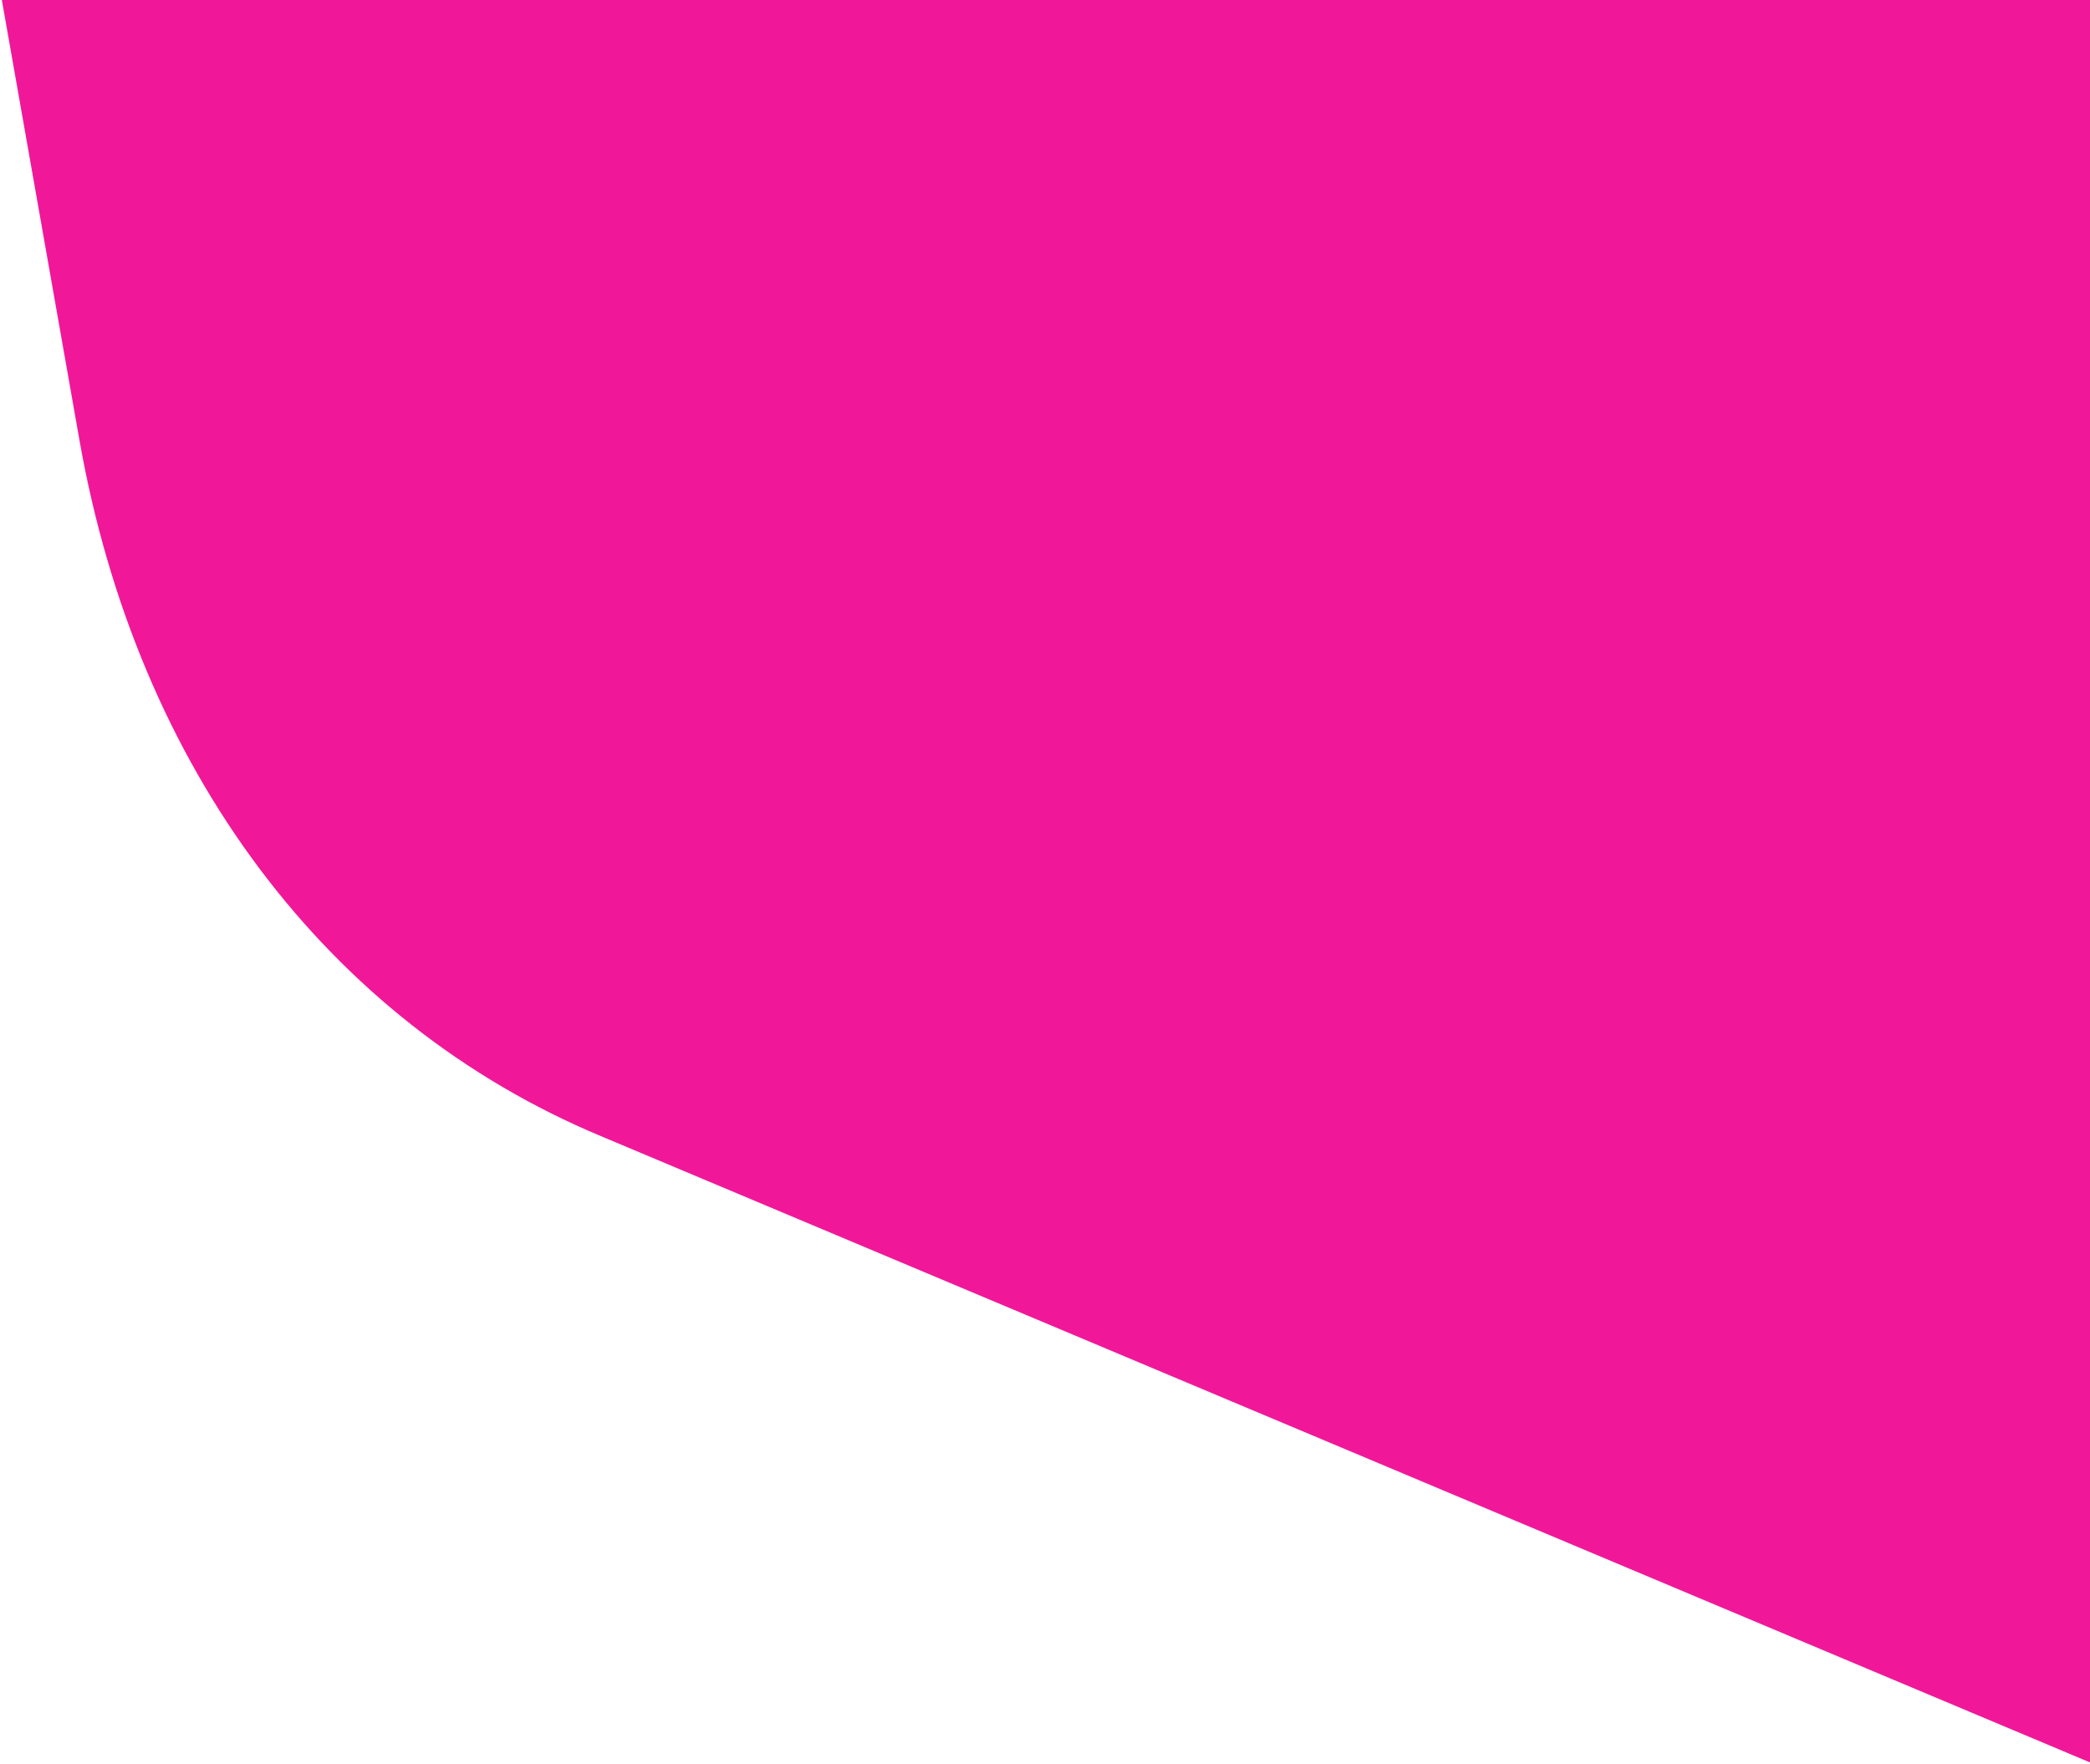
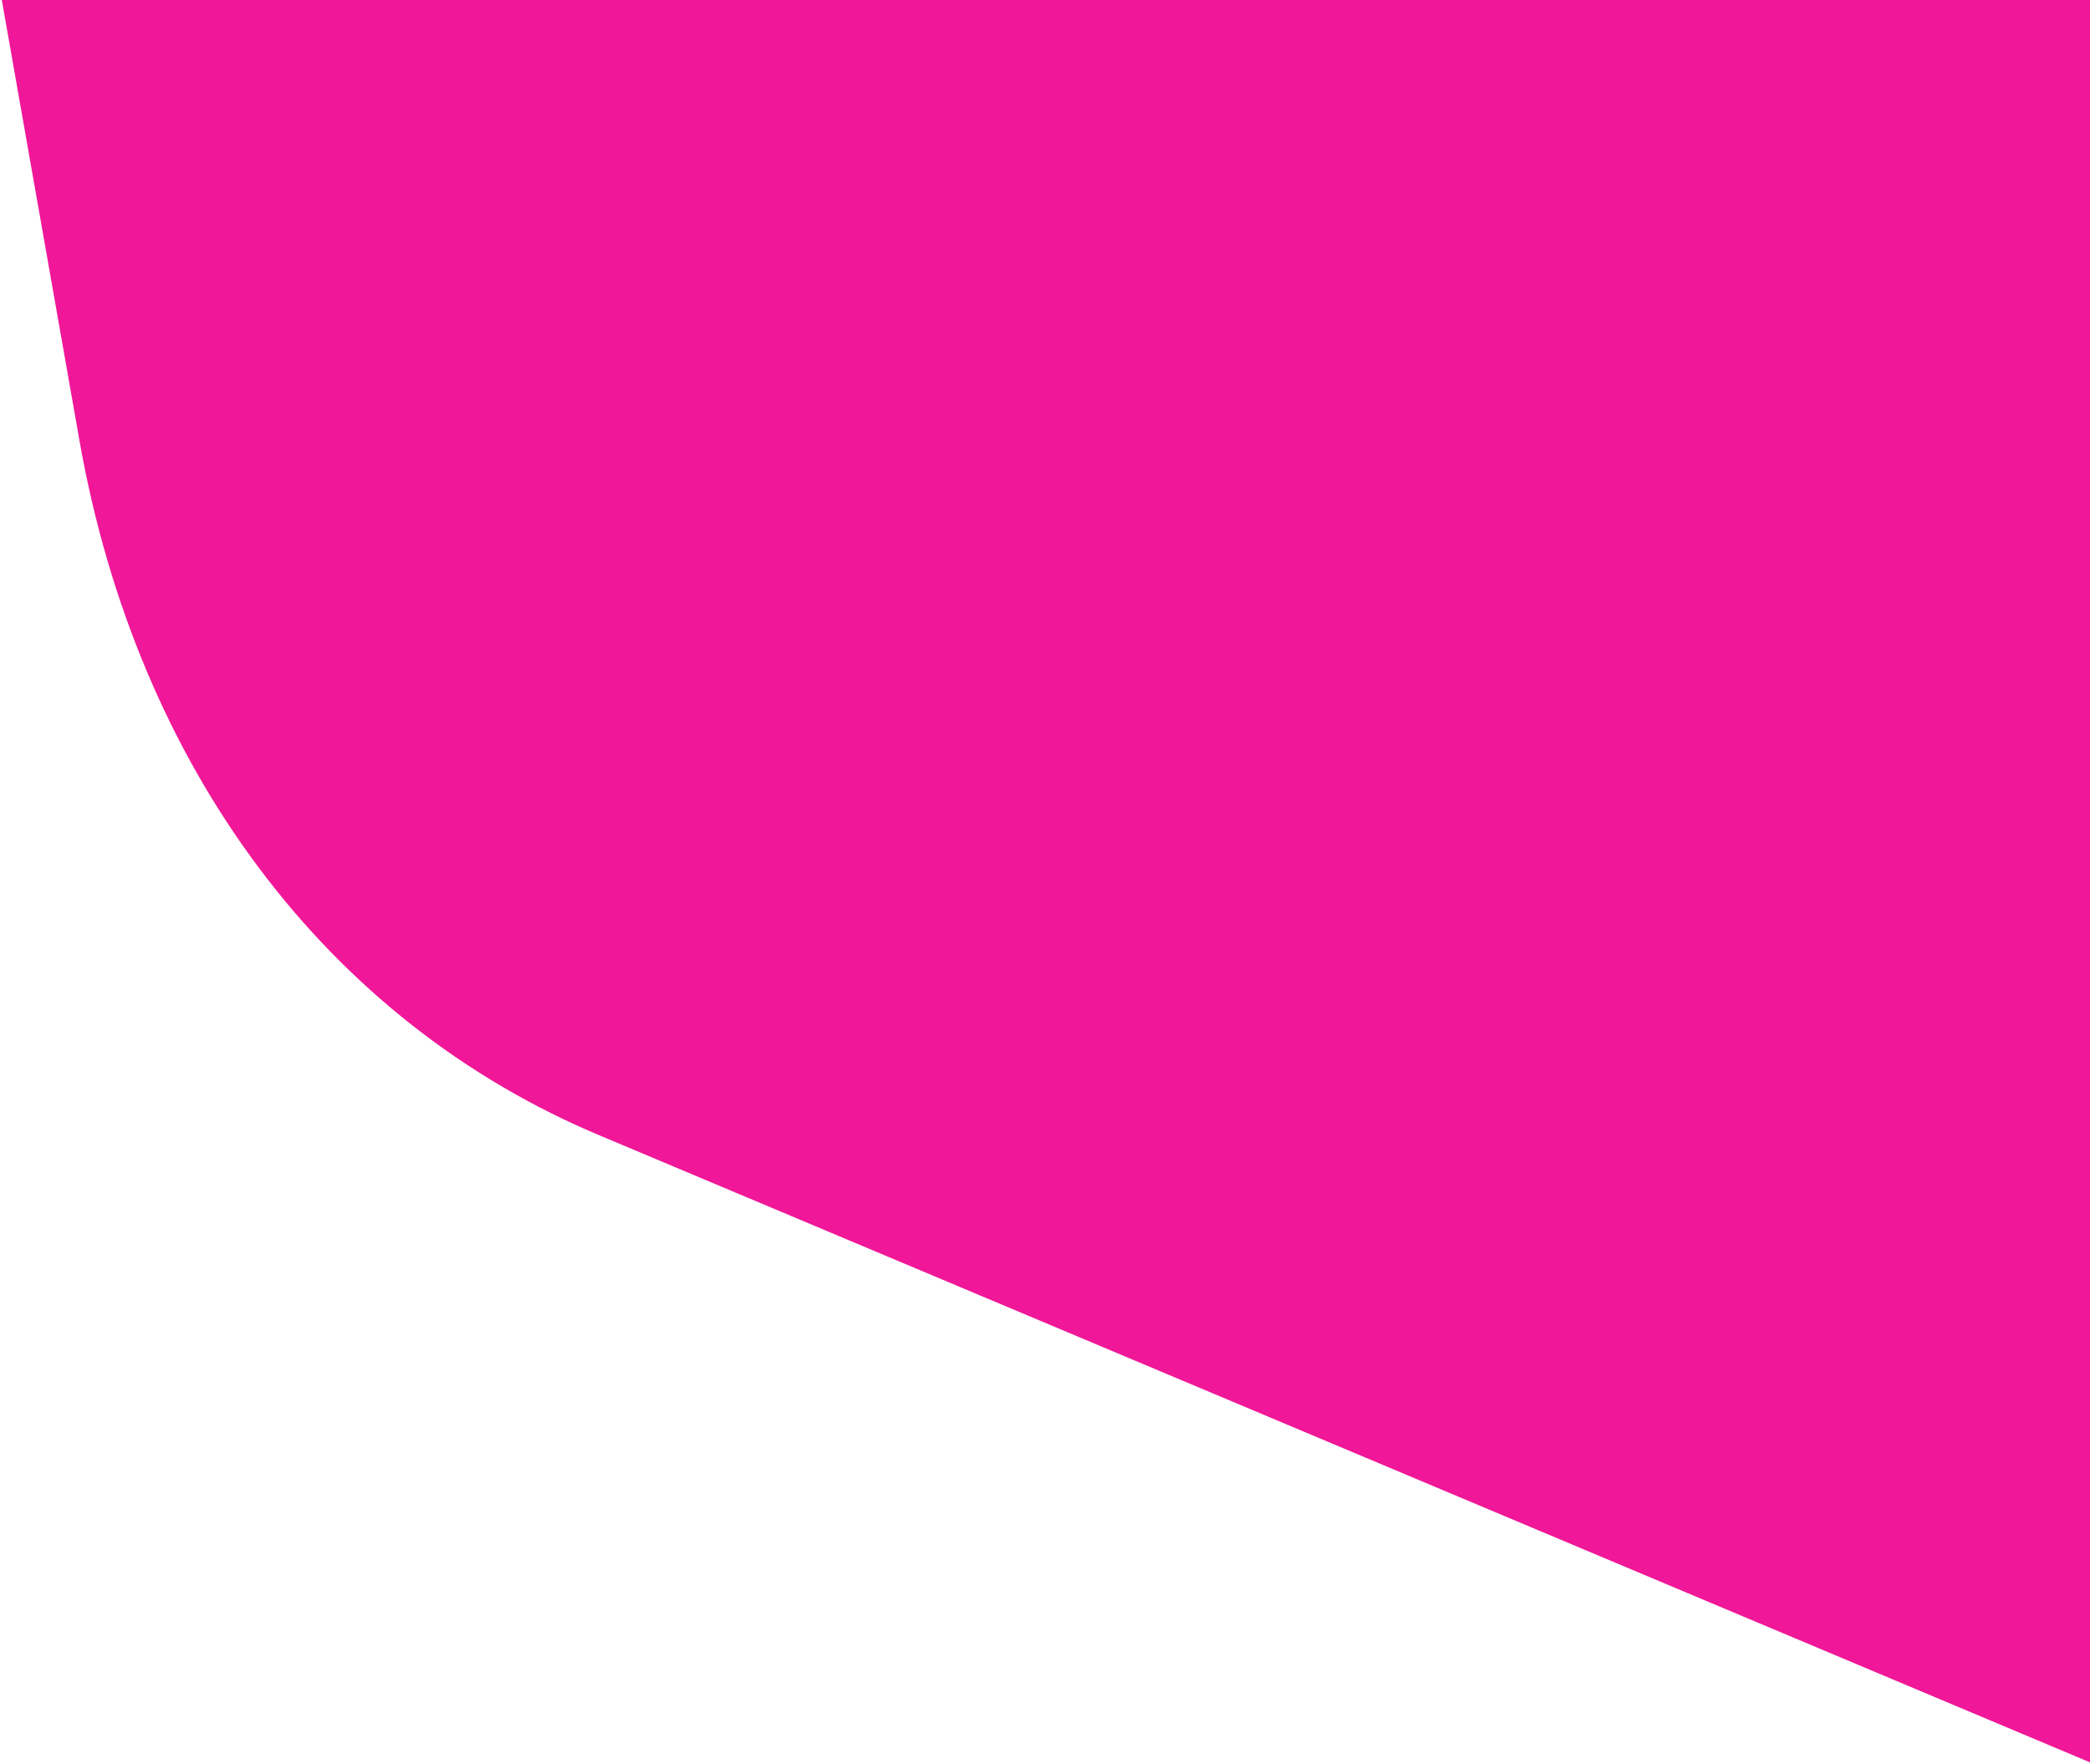
- <svg xmlns="http://www.w3.org/2000/svg" width="774px" height="653px" viewBox="0 0 774 653" version="1.1">
-   <g id="Page-1" stroke="none" stroke-width="1" fill="none" fill-rule="evenodd">
-     <g id="Desktop" transform="translate(-666, 0)" fill="#F01899">
-       <path d="M1364.951,-194.706 C1241.571,-194.706 1136.918,-141.705 1077.618,-49.241 L676.403,573.061 L1537.191,724.841 L1684.171,-194.706 L1364.951,-194.706 Z" id="Fill-1" transform="translate(1180.287, 265.0674) rotate(-100) translate(-1180.287, -265.0674) " />
+ <svg xmlns="http://www.w3.org/2000/svg" version="1.1" id="Capa_1" x="0px" y="0px" viewBox="0 0 774 653" style="enable-background:new 0 0 774 653;" xml:space="preserve">
+   <style type="text/css">
+ 	.st0{fill:#F01798;}
+ </style>
+   <g id="Page-1">
+     <g id="Desktop" transform="translate(-666, 0)">
+       <path id="Fill-1" class="st0" d="M695.4,163c21.4,121.5,91.8,215.4,193.2,257.7l682.5,287.1v-874.1L640-151.3L695.4,163z" />
    </g>
  </g>
</svg>
